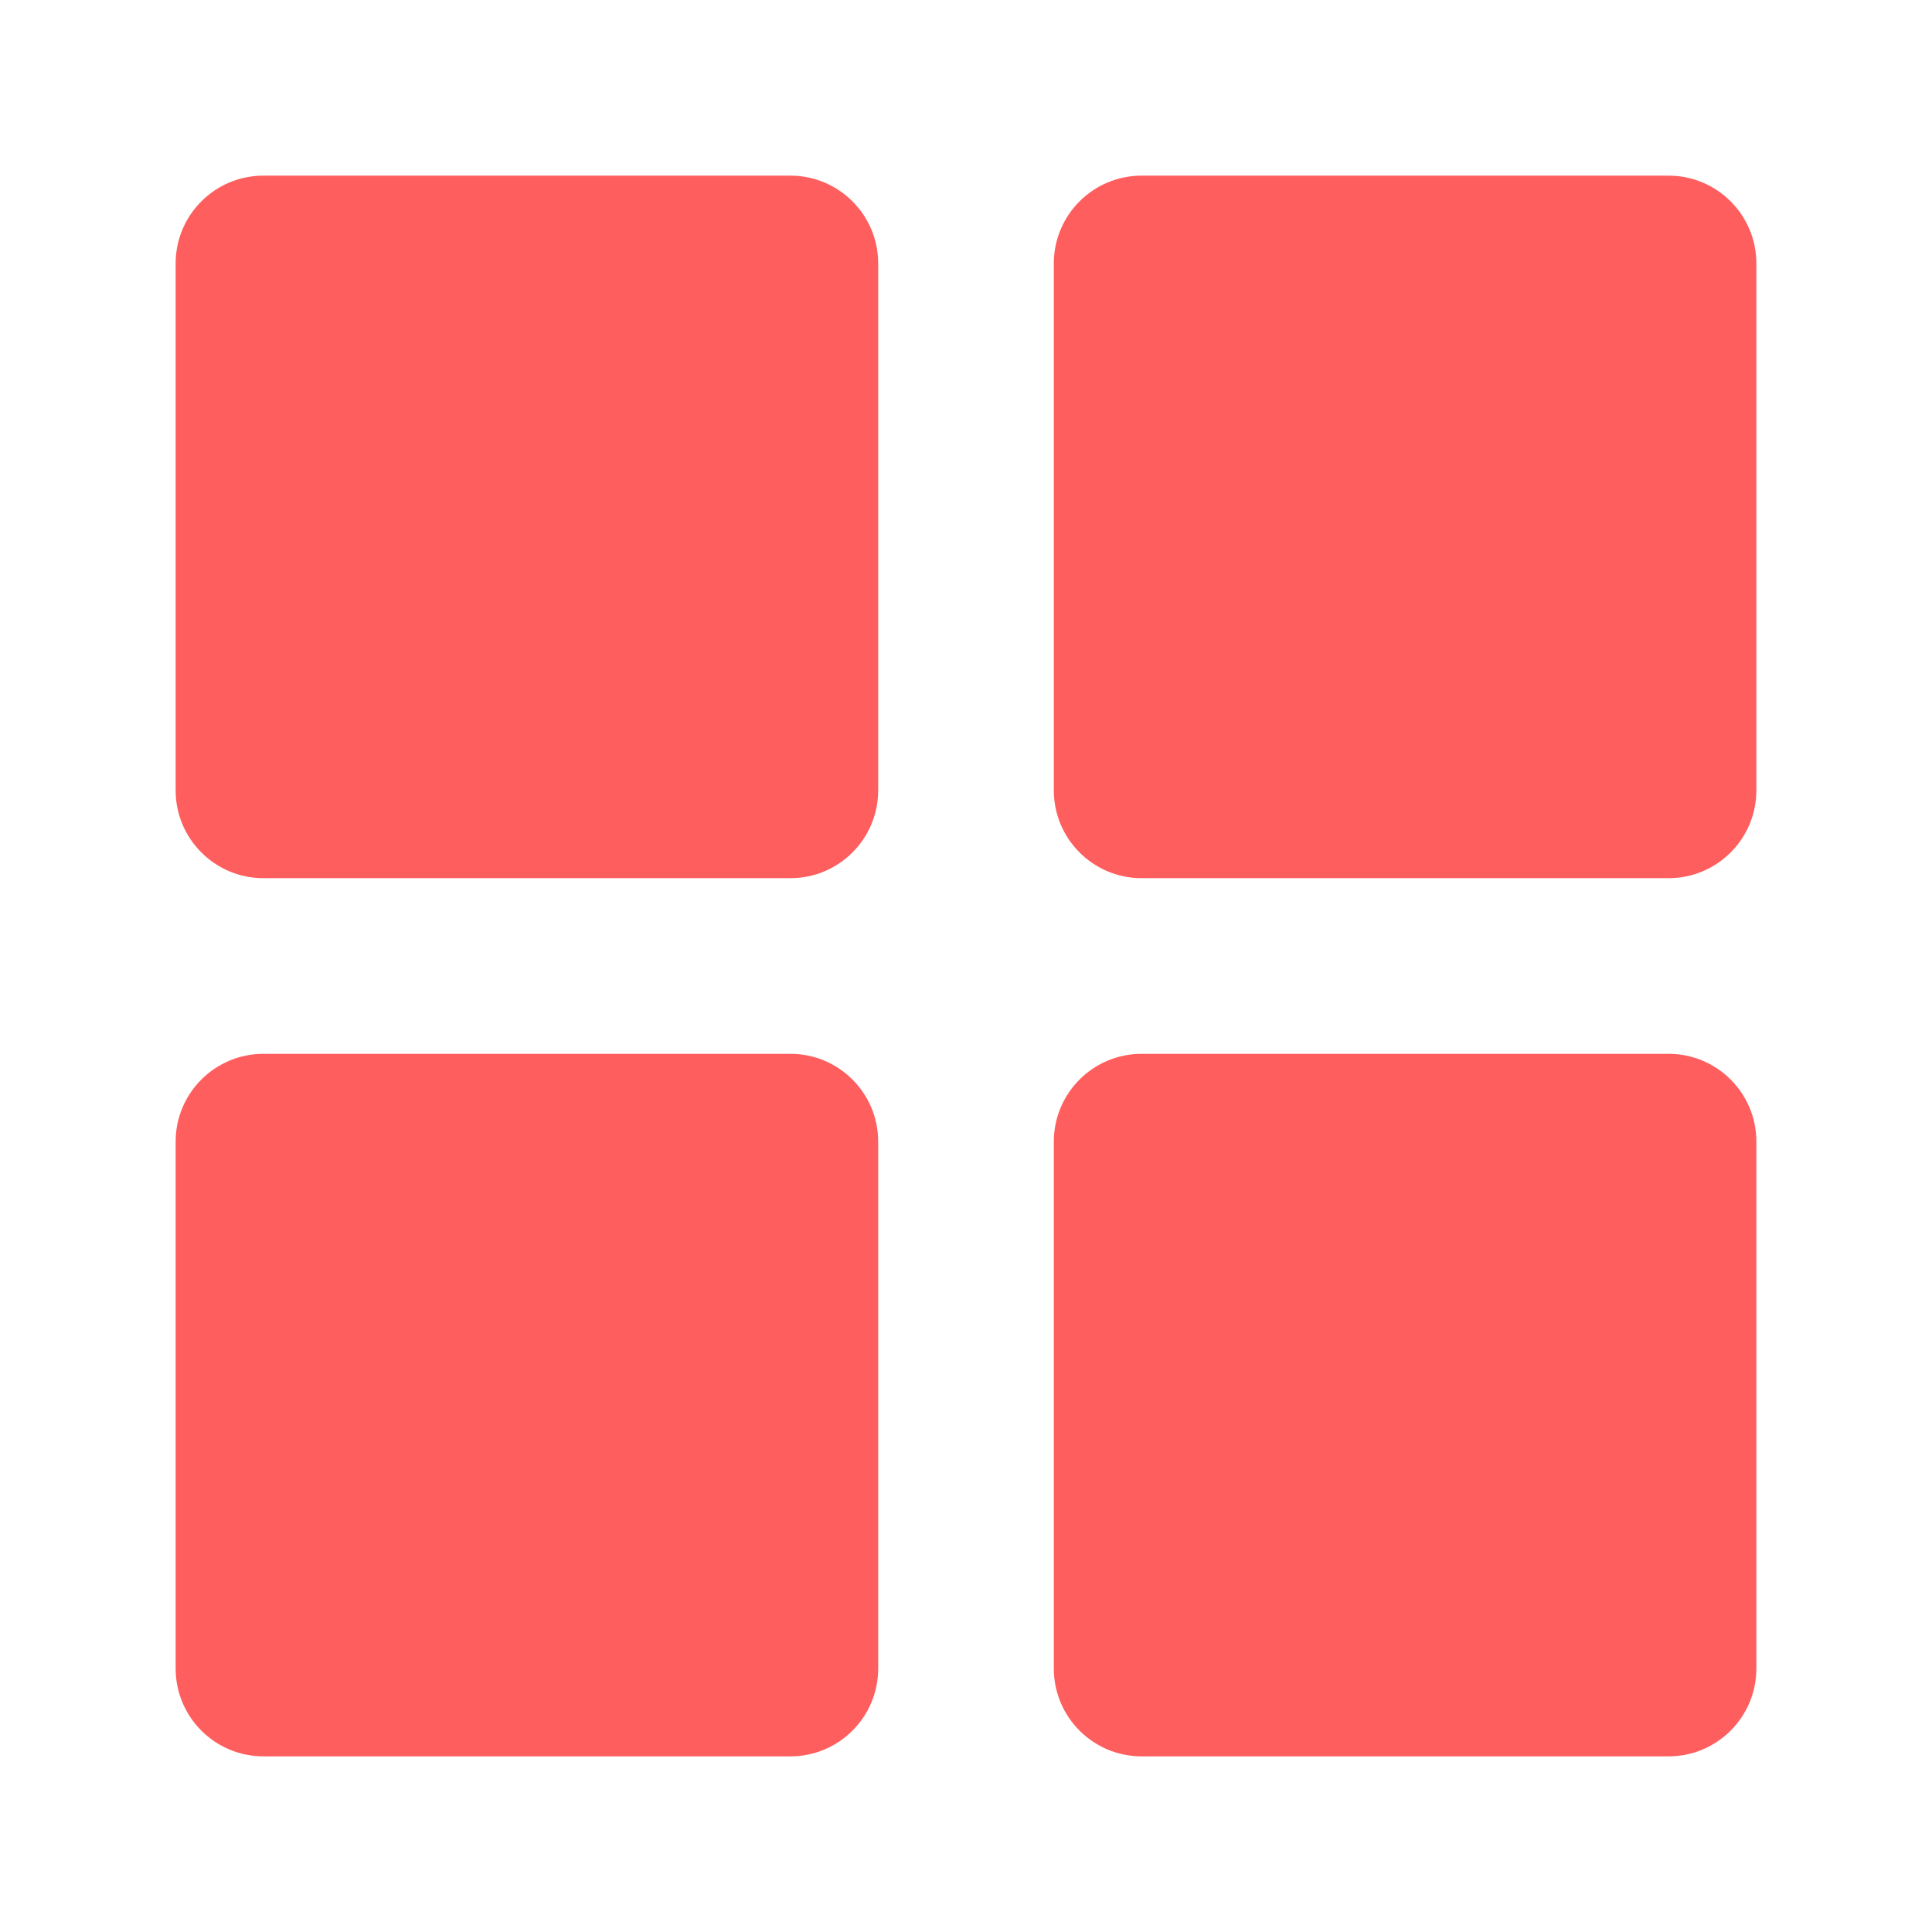
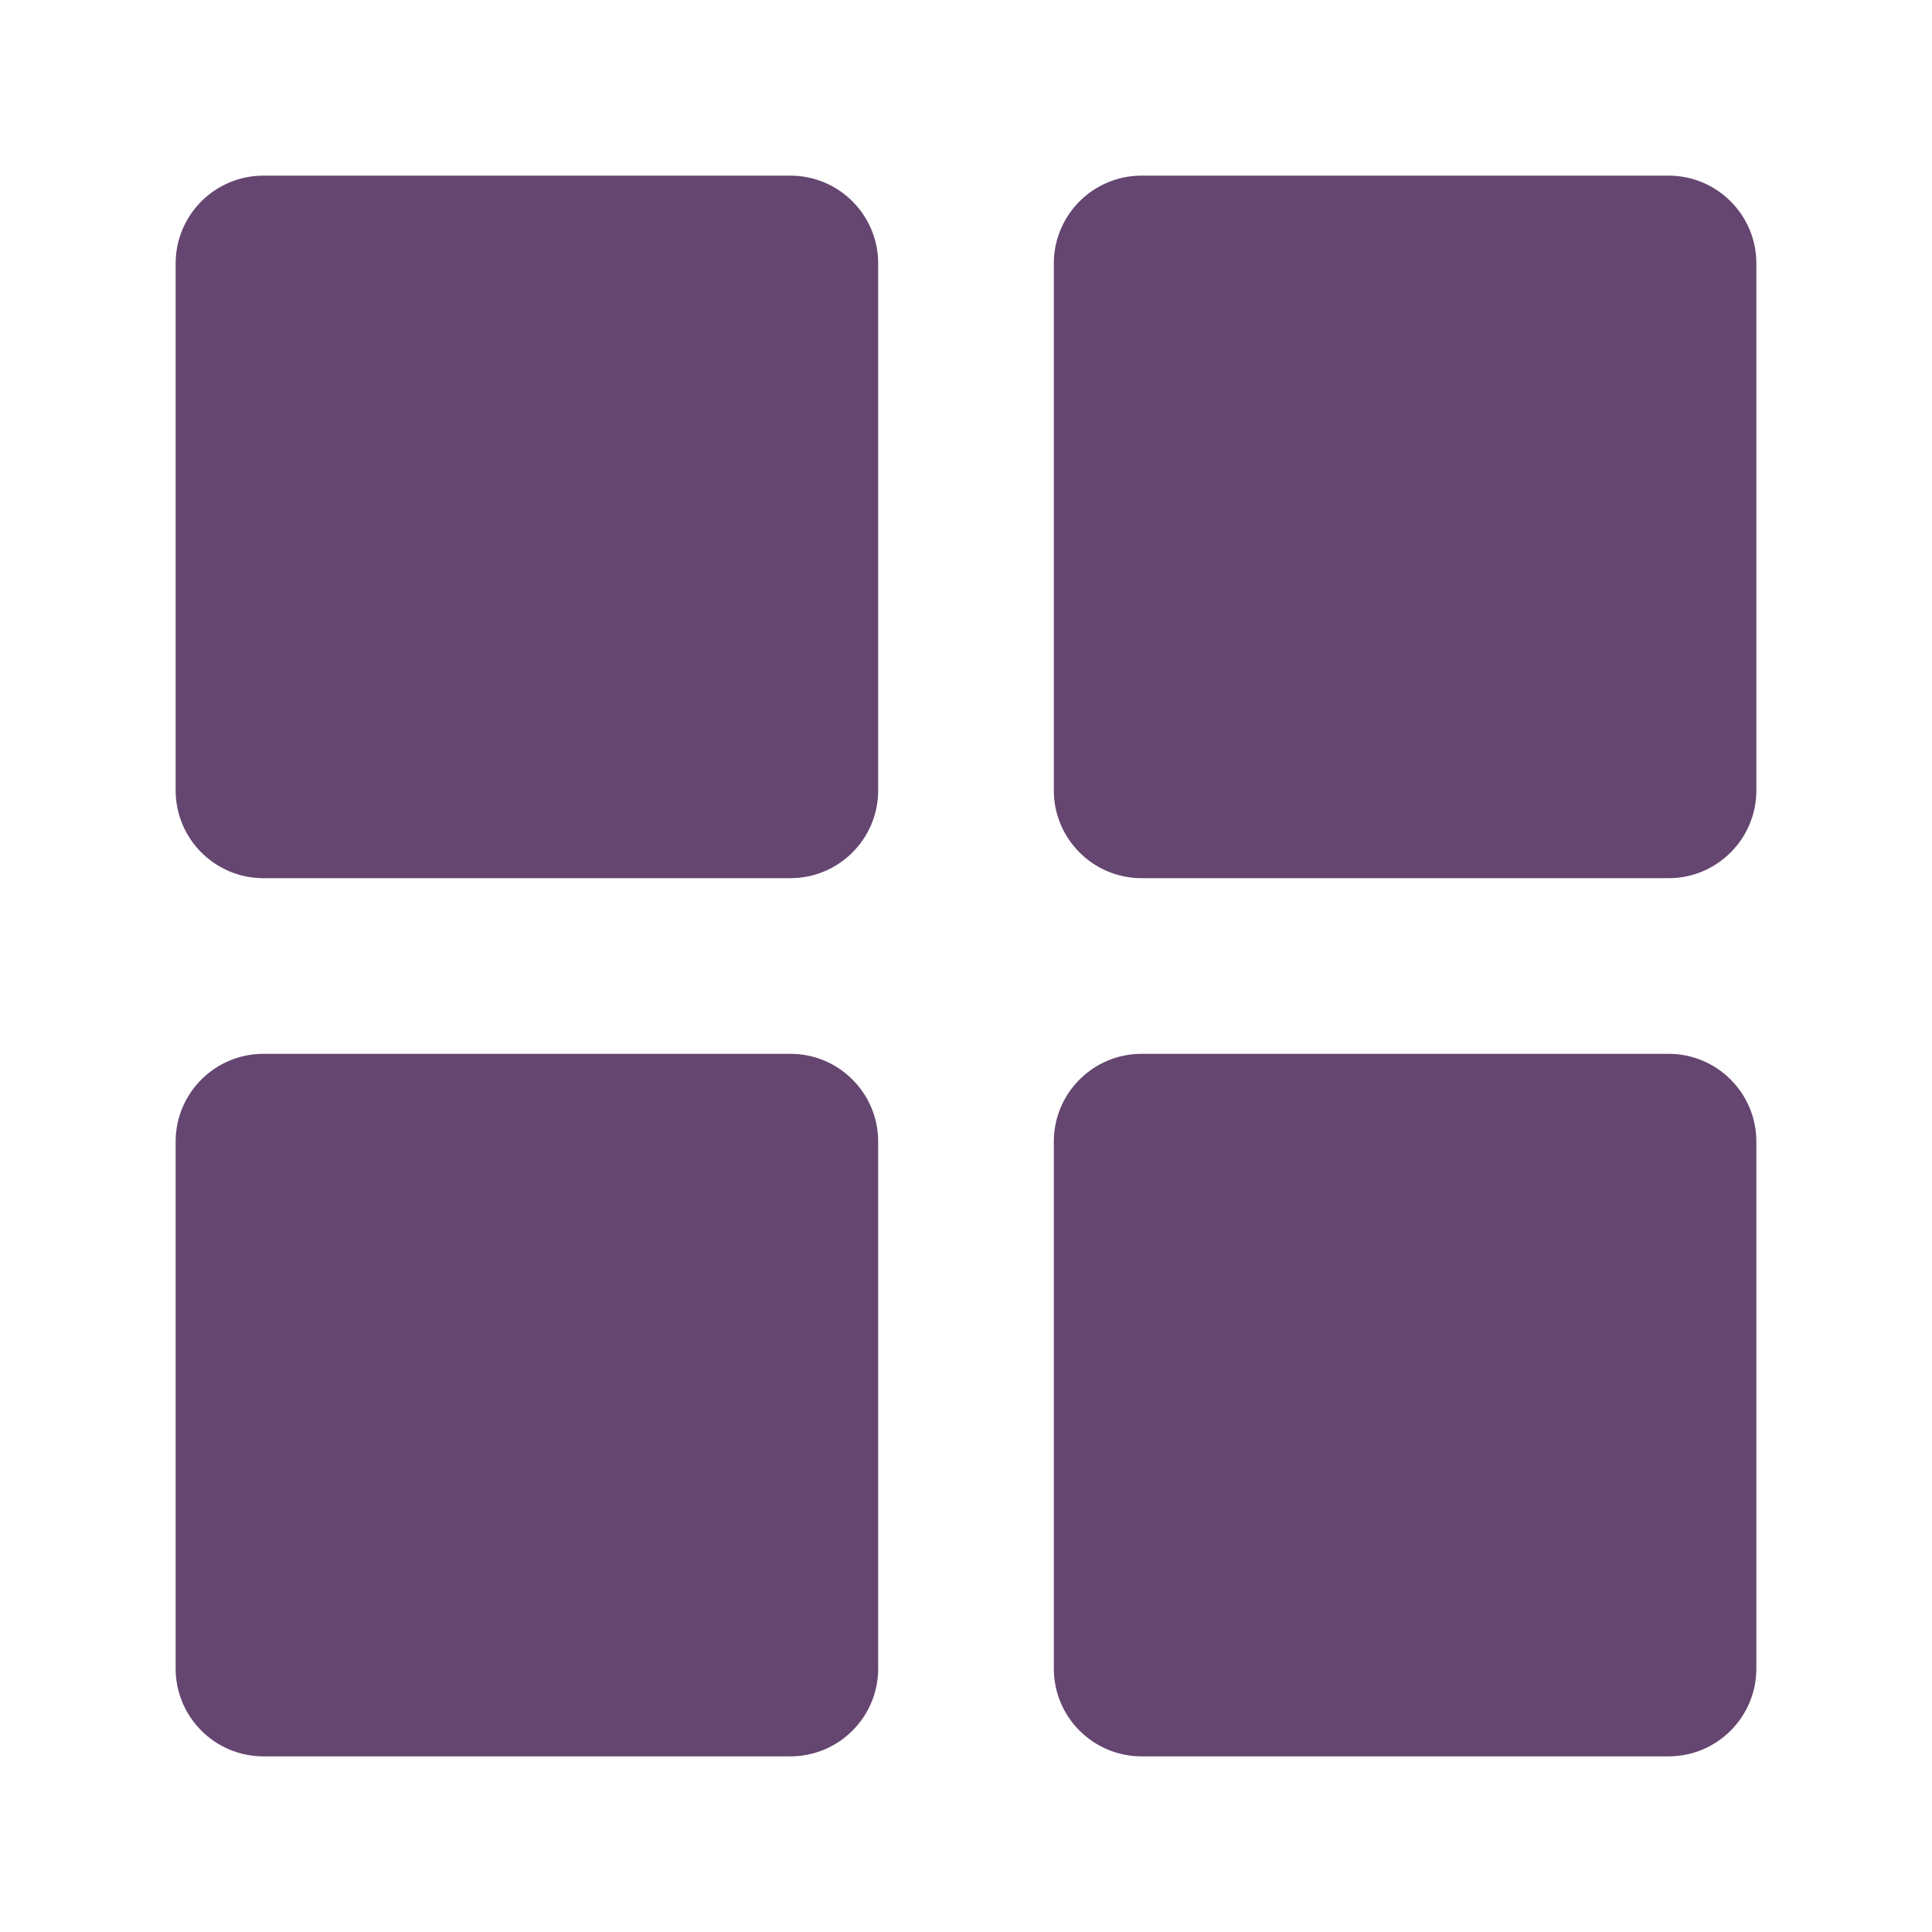
- <svg xmlns="http://www.w3.org/2000/svg" width="22" height="22" viewBox="0 0 22 22" fill="#ff5e5e">
+ <svg xmlns="http://www.w3.org/2000/svg" width="22" height="22" viewBox="0 0 22 22" fill="#654670">
  <rect x="2" y="2" width="8" height="8" rx="1" />
  <rect x="12" y="2" width="8" height="8" rx="1" />
  <rect x="2" y="12" width="8" height="8" rx="1" />
  <rect x="12" y="12" width="8" height="8" rx="1" />
</svg>
